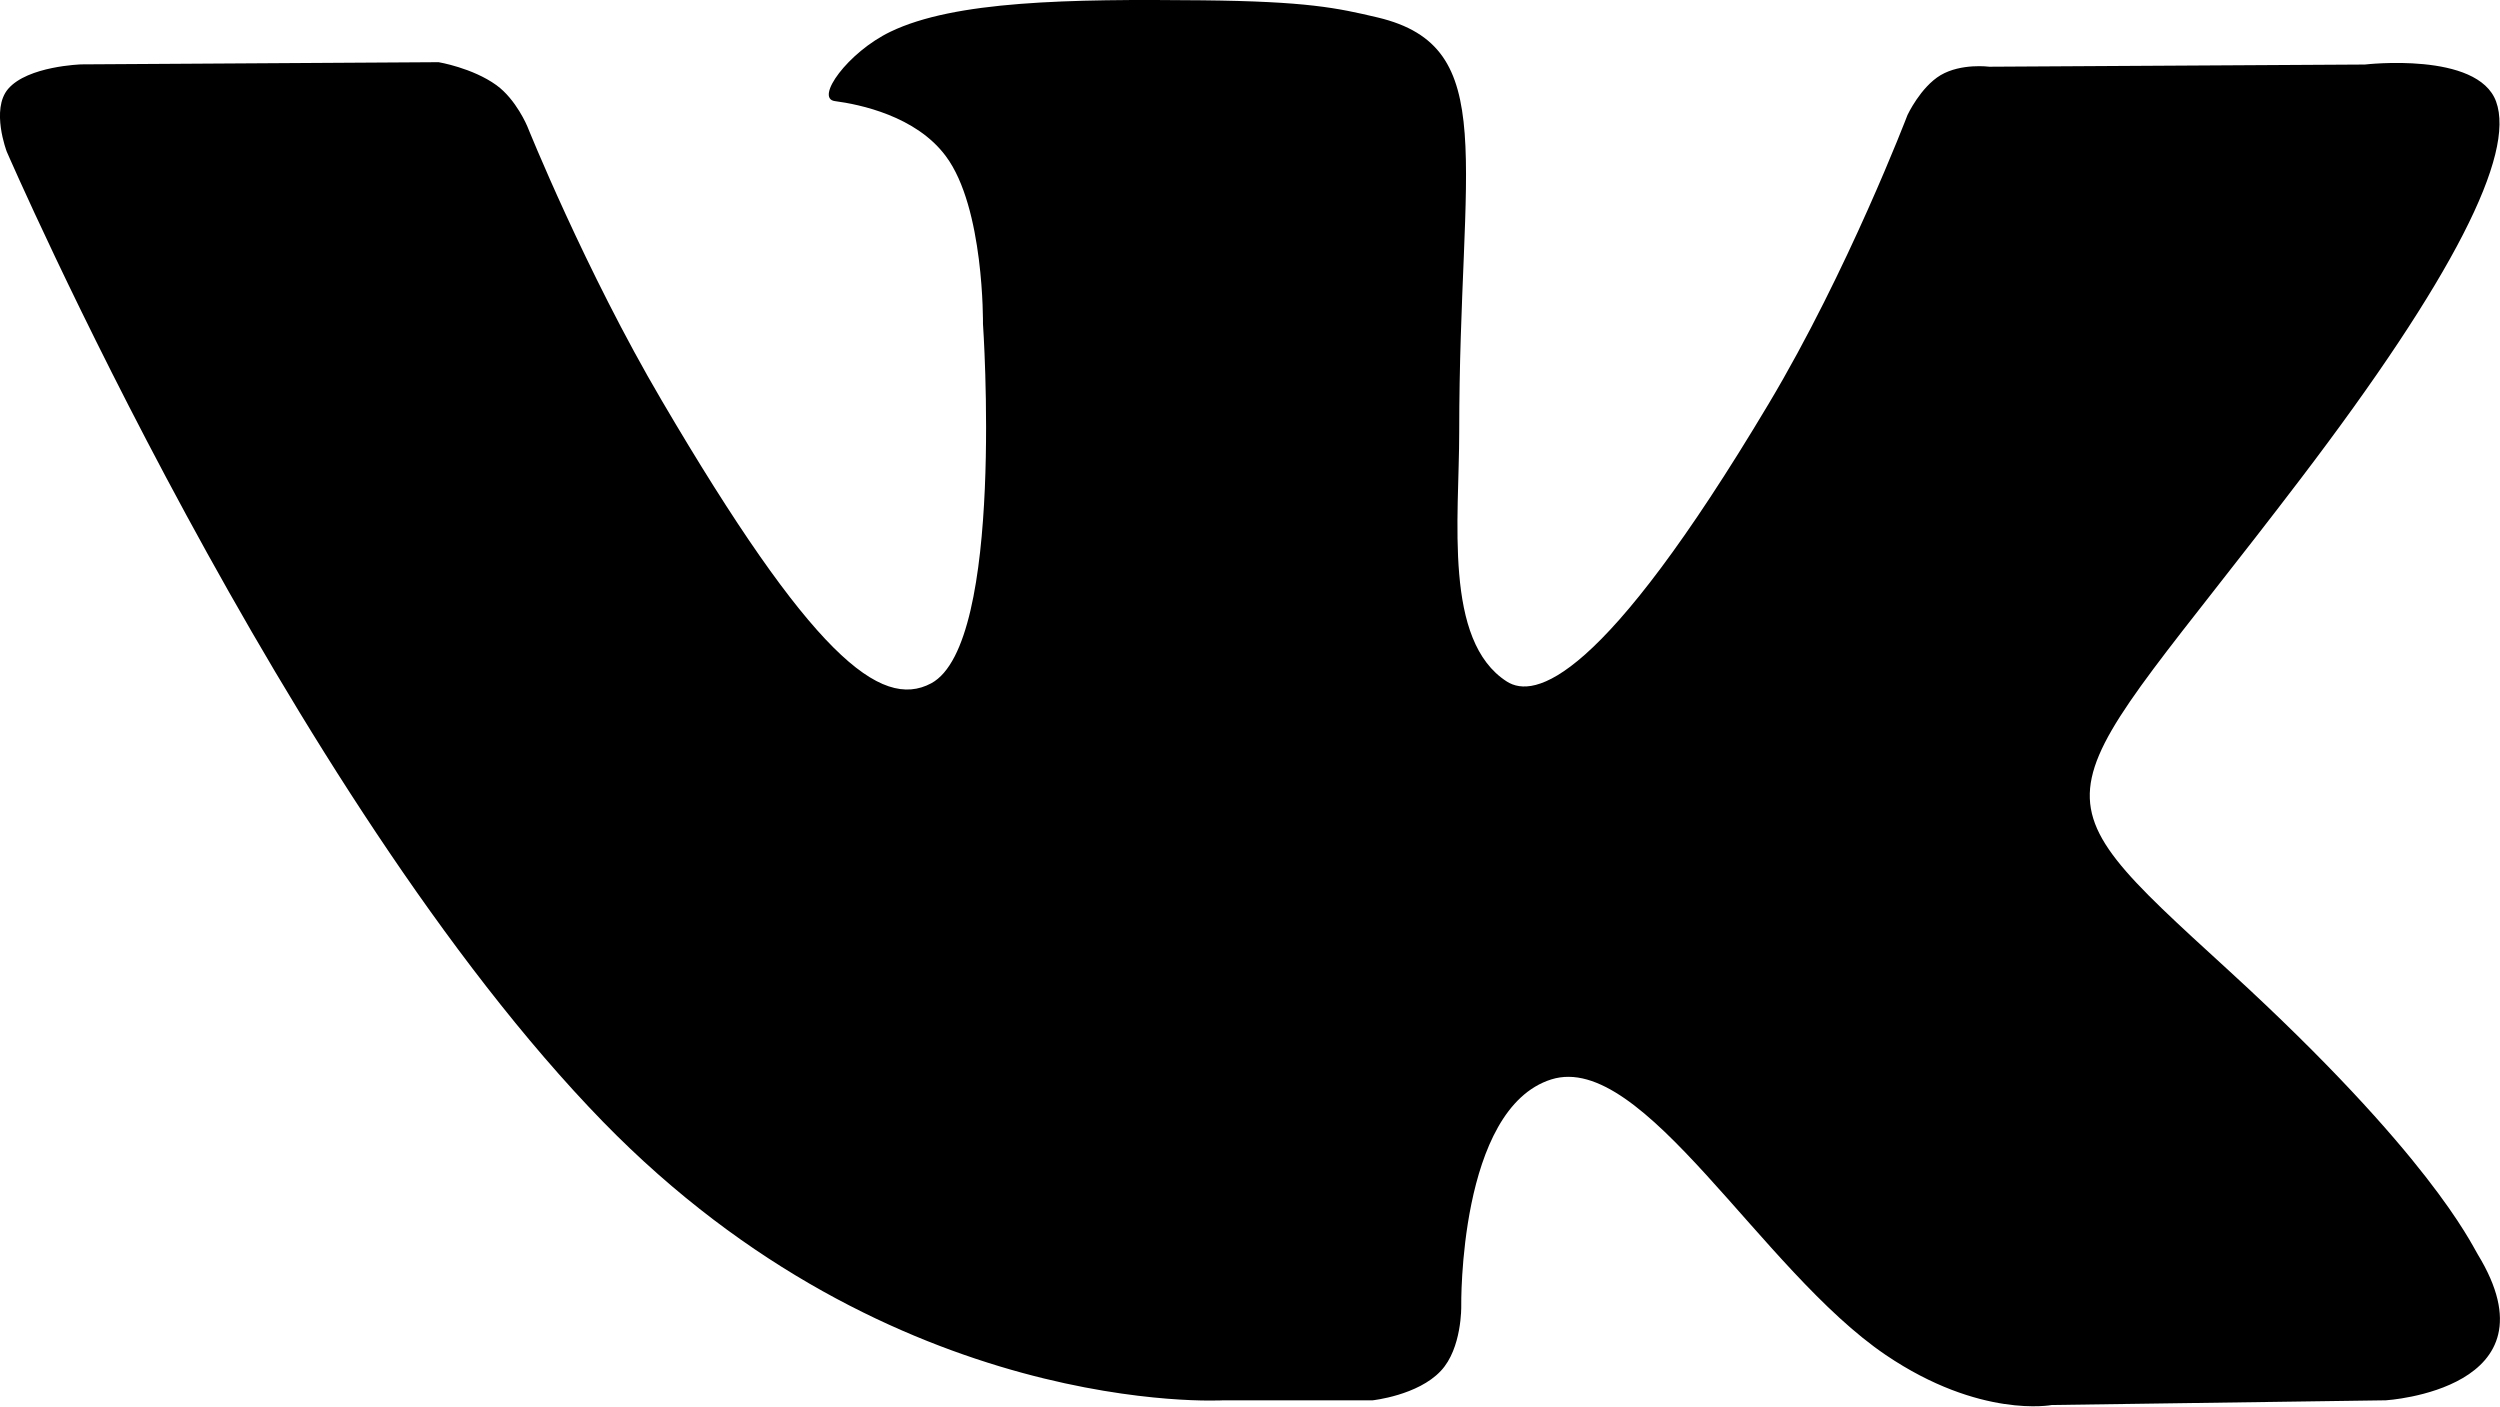
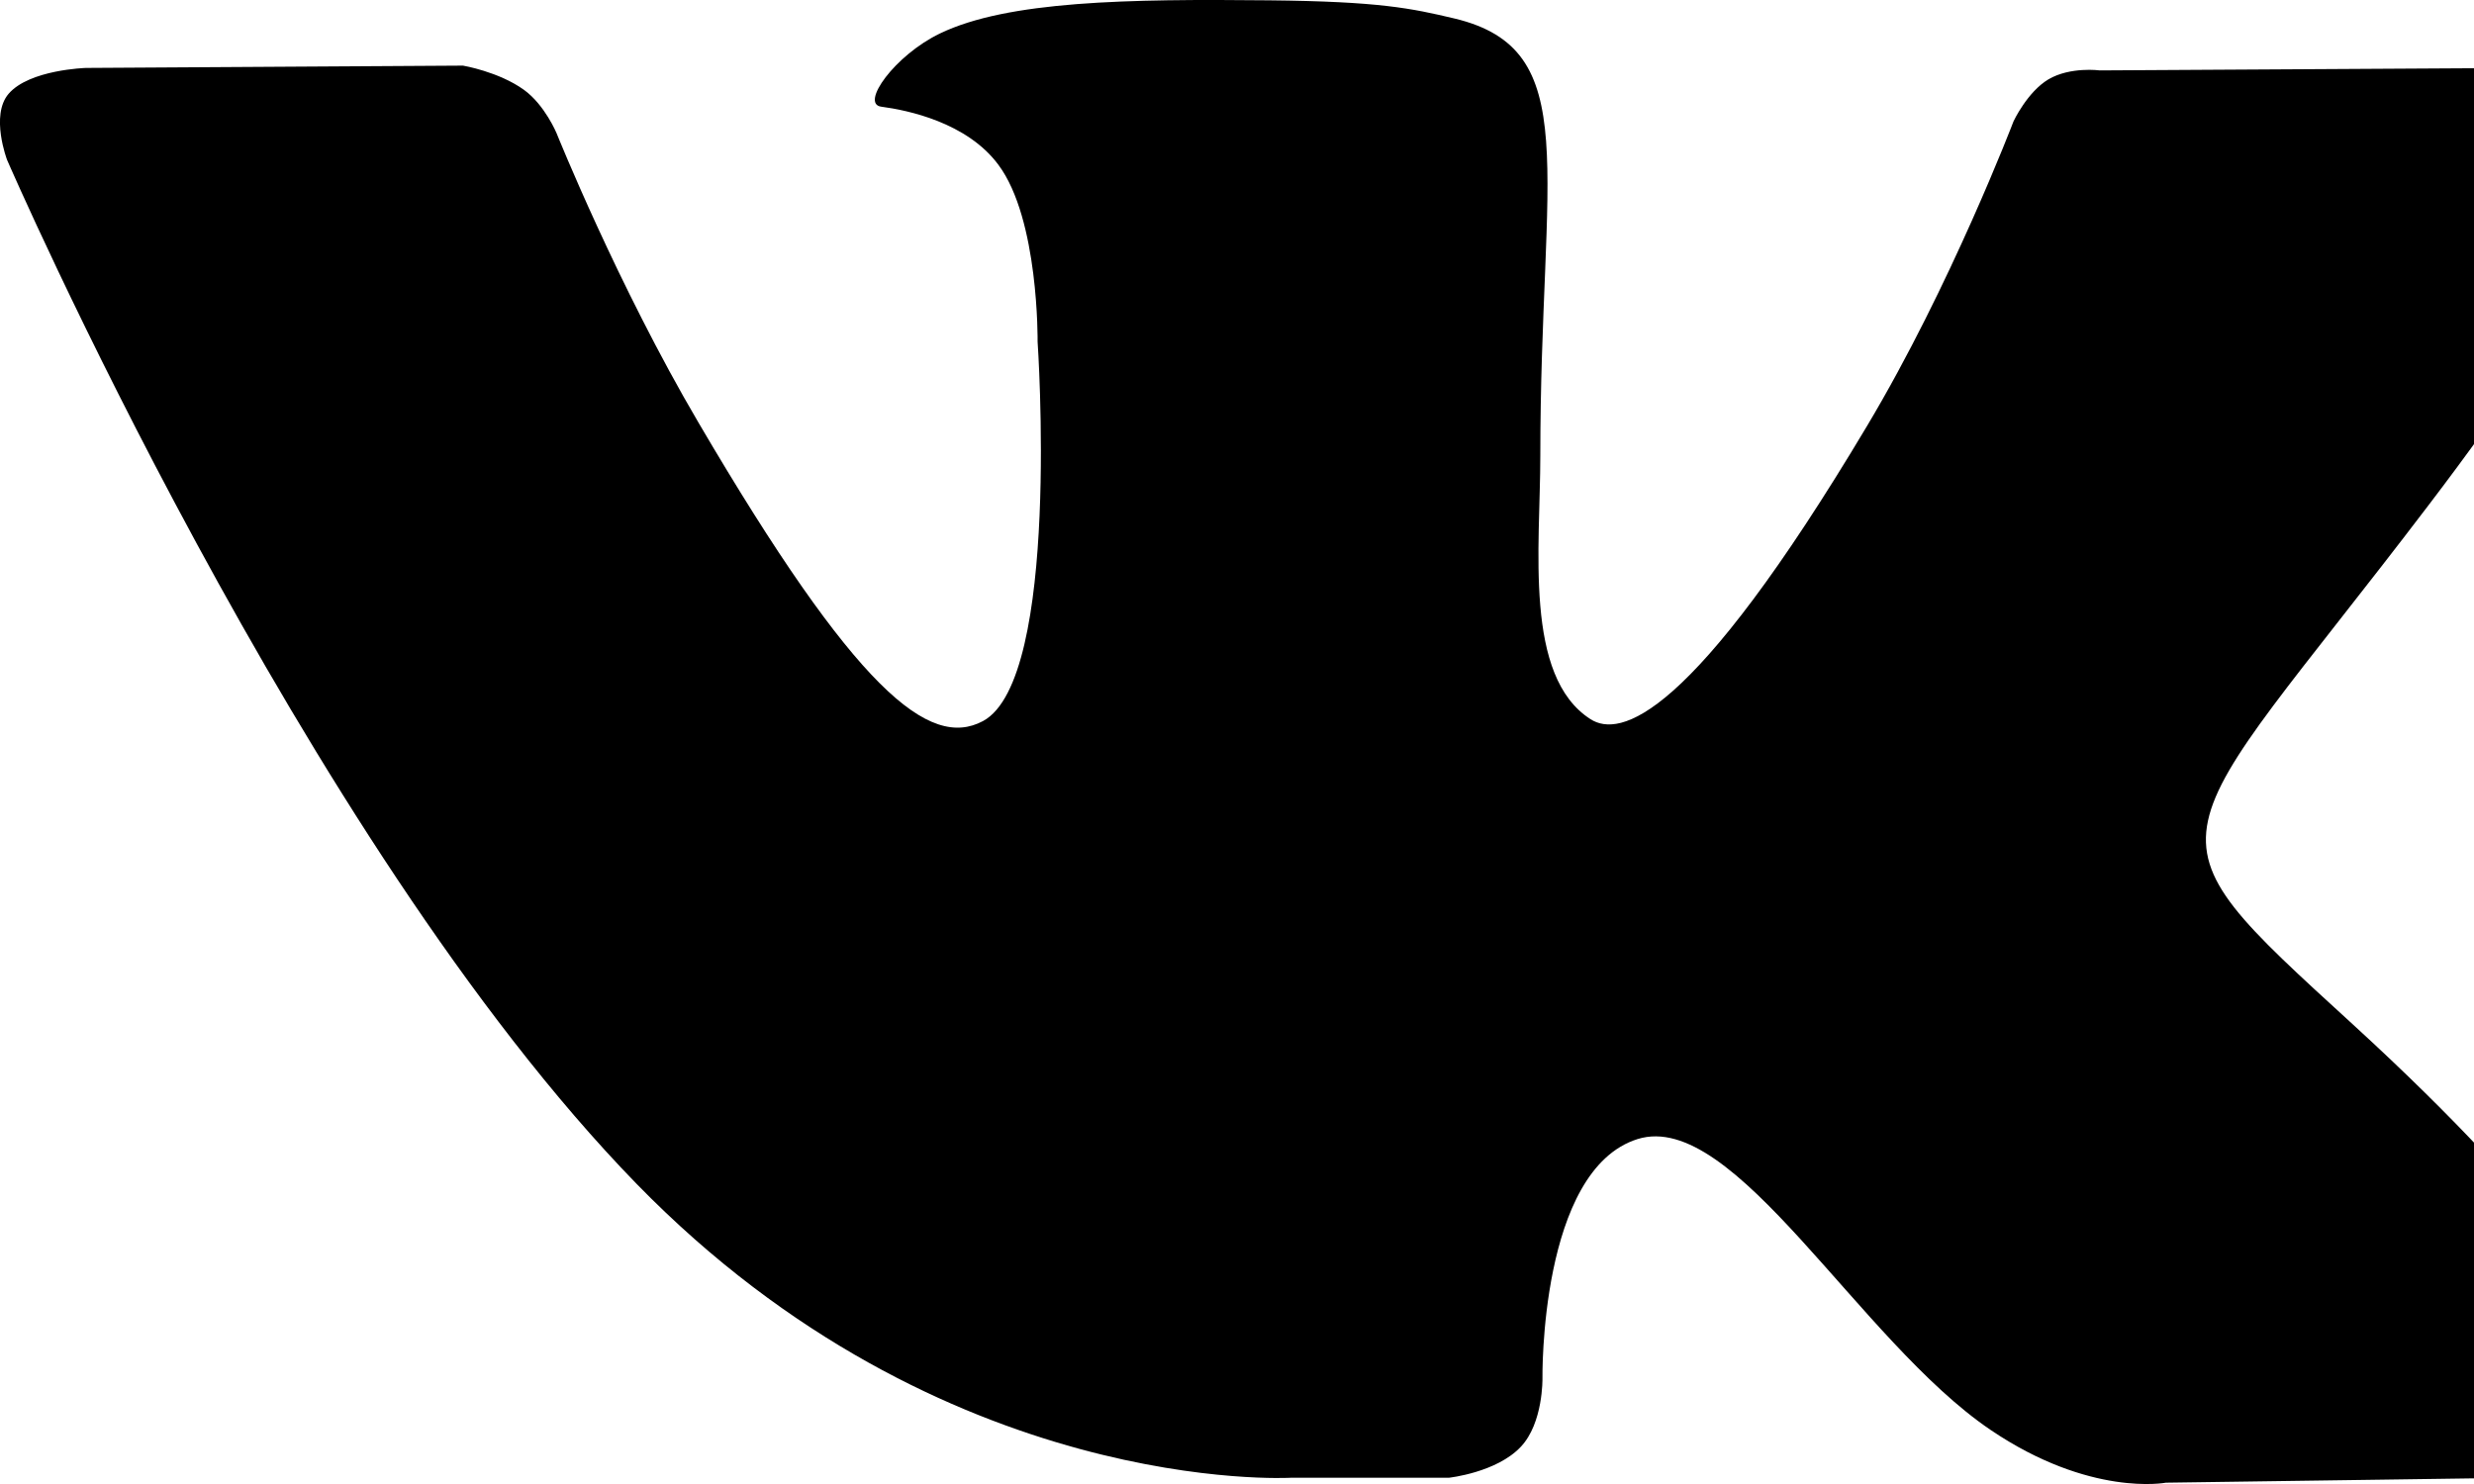
- <svg xmlns="http://www.w3.org/2000/svg" width="16" height="9" viewBox="0 0 16 9" fill="none">
+ <svg xmlns="http://www.w3.org/2000/svg" width="15" height="9" viewBox="0 0 15 9" fill="none">
  <path d="M15.857 8.027C15.814 7.956 15.548 7.387 14.268 6.215C12.928 4.989 13.108 5.188 14.722 3.067C15.705 1.776 16.098 0.987 15.975 0.65C15.858 0.328 15.135 0.413 15.135 0.413L12.731 0.427C12.731 0.427 12.553 0.403 12.42 0.481C12.291 0.558 12.208 0.736 12.208 0.736C12.208 0.736 11.827 1.735 11.319 2.585C10.248 4.379 9.819 4.473 9.644 4.362C9.237 4.102 9.339 3.319 9.339 2.763C9.339 1.024 9.606 0.3 8.818 0.112C8.556 0.05 8.364 0.009 7.695 0.002C6.837 -0.007 6.11 0.005 5.699 0.203C5.425 0.335 5.214 0.63 5.343 0.647C5.502 0.668 5.862 0.742 6.053 0.999C6.3 1.329 6.291 2.072 6.291 2.072C6.291 2.072 6.433 4.118 5.96 4.373C5.635 4.547 5.19 4.191 4.235 2.563C3.745 1.73 3.375 0.809 3.375 0.809C3.375 0.809 3.304 0.637 3.177 0.545C3.023 0.434 2.807 0.398 2.807 0.398L0.521 0.412C0.521 0.412 0.178 0.422 0.052 0.569C-0.06 0.7 0.043 0.97 0.043 0.97C0.043 0.97 1.833 5.098 3.86 7.18C5.719 9.087 7.829 8.962 7.829 8.962H8.785C8.785 8.962 9.074 8.931 9.221 8.774C9.357 8.63 9.352 8.36 9.352 8.36C9.352 8.36 9.333 7.095 9.929 6.908C10.516 6.725 11.27 8.131 12.069 8.672C12.673 9.081 13.132 8.992 13.132 8.992L15.269 8.962C15.269 8.962 16.387 8.894 15.857 8.027Z" fill="currentColor" />
</svg>
